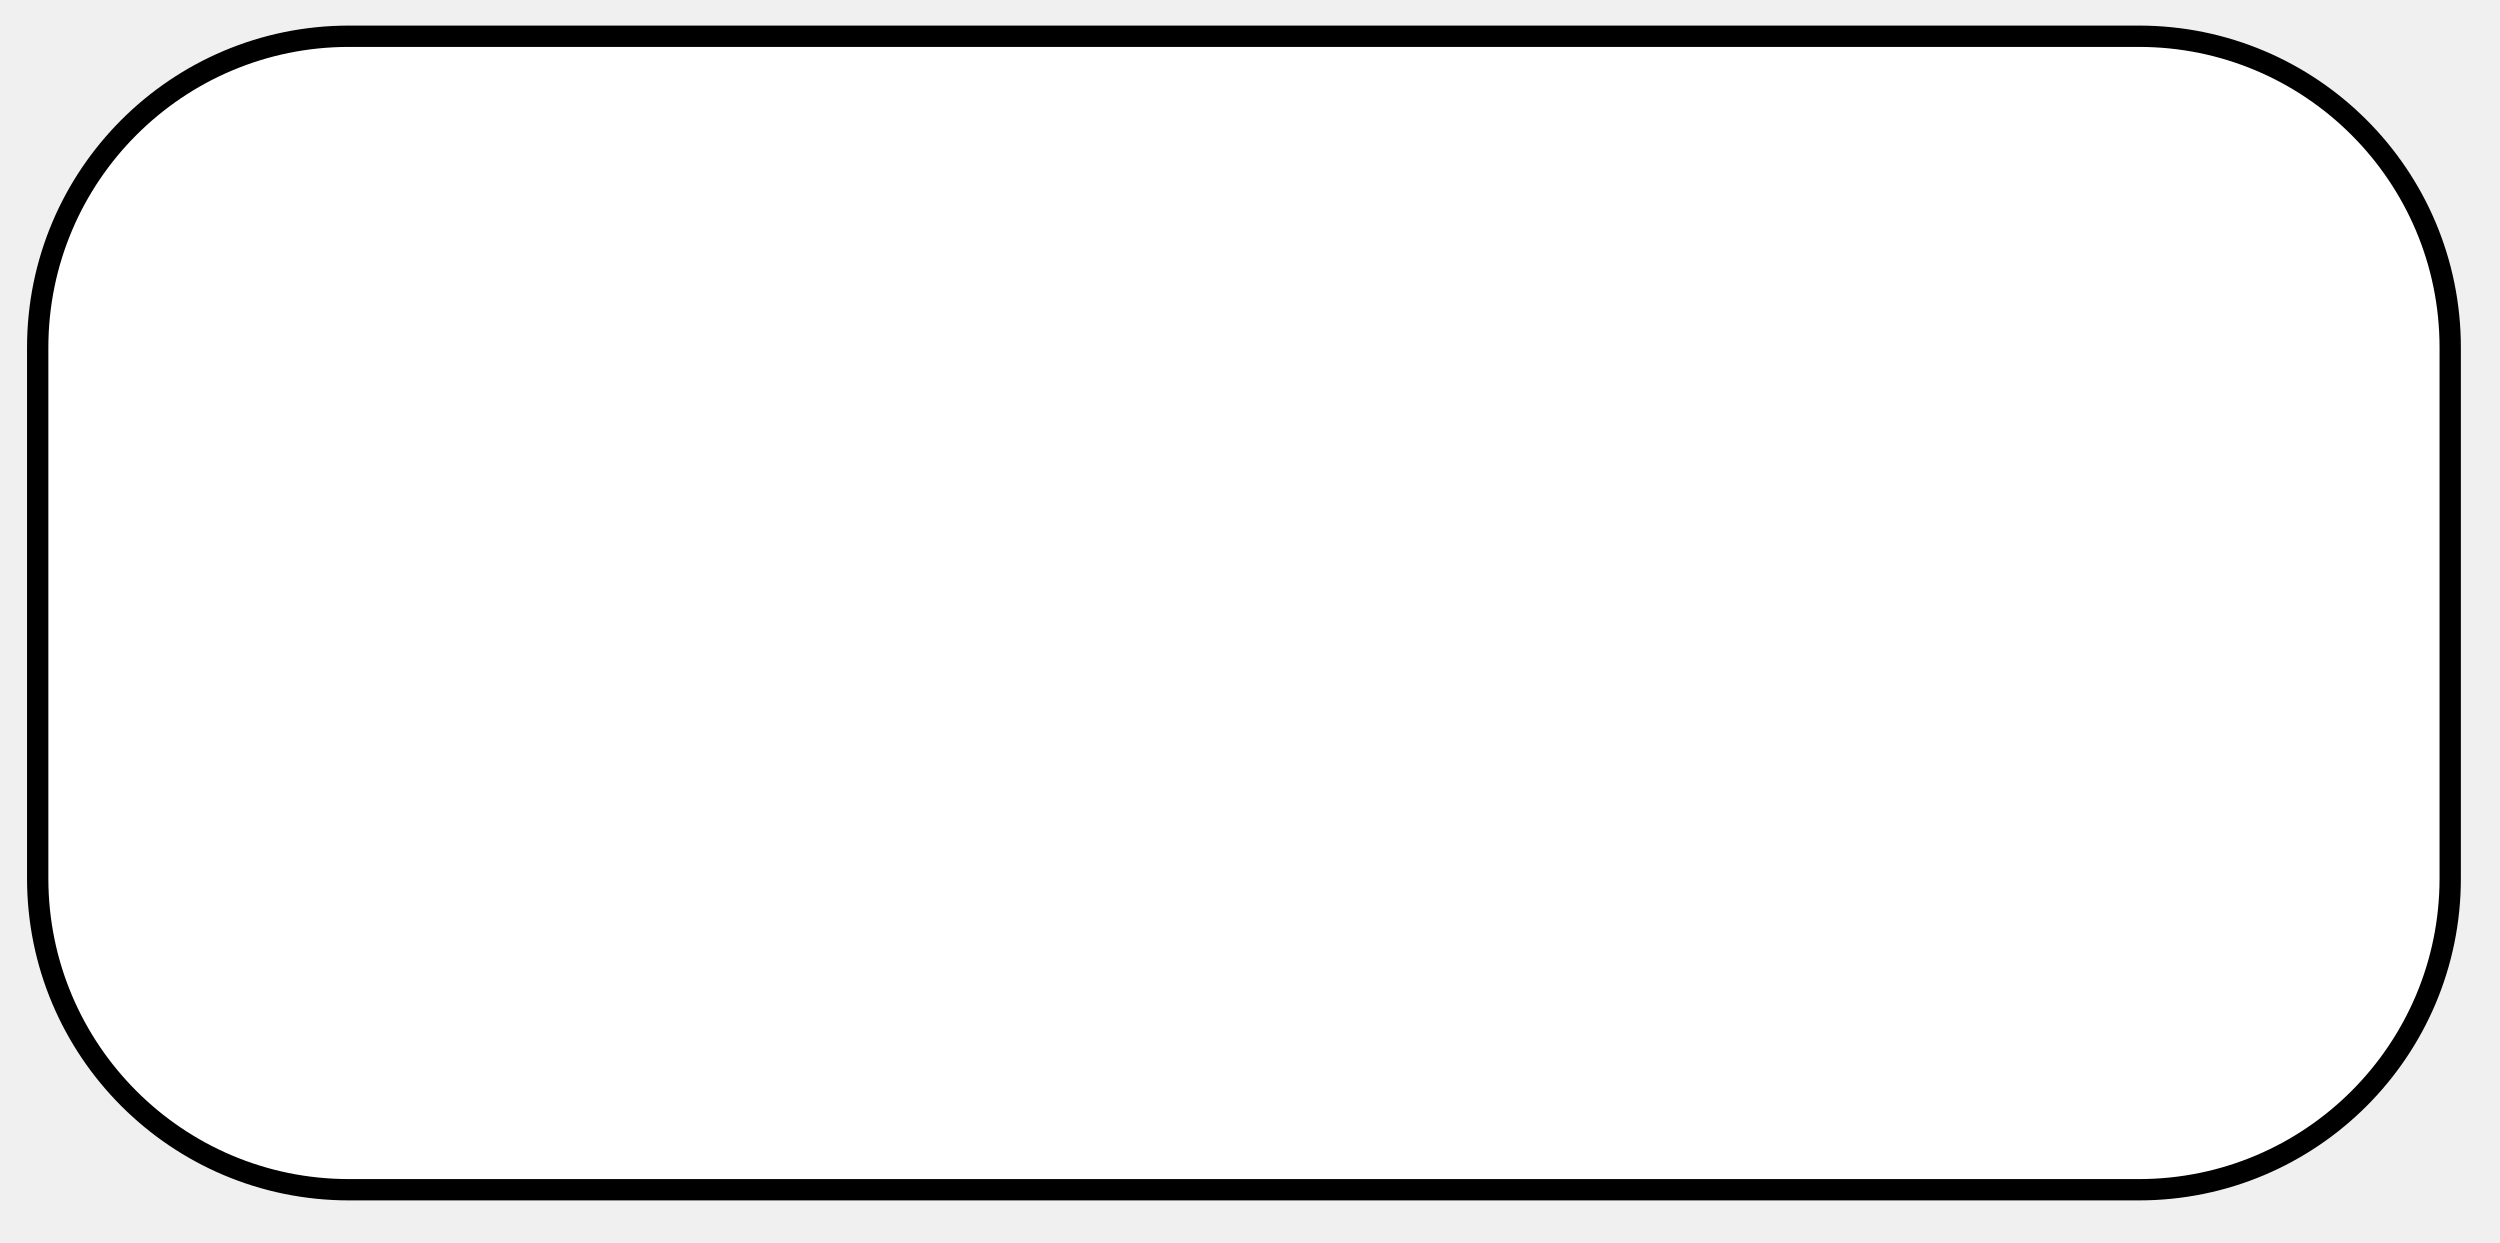
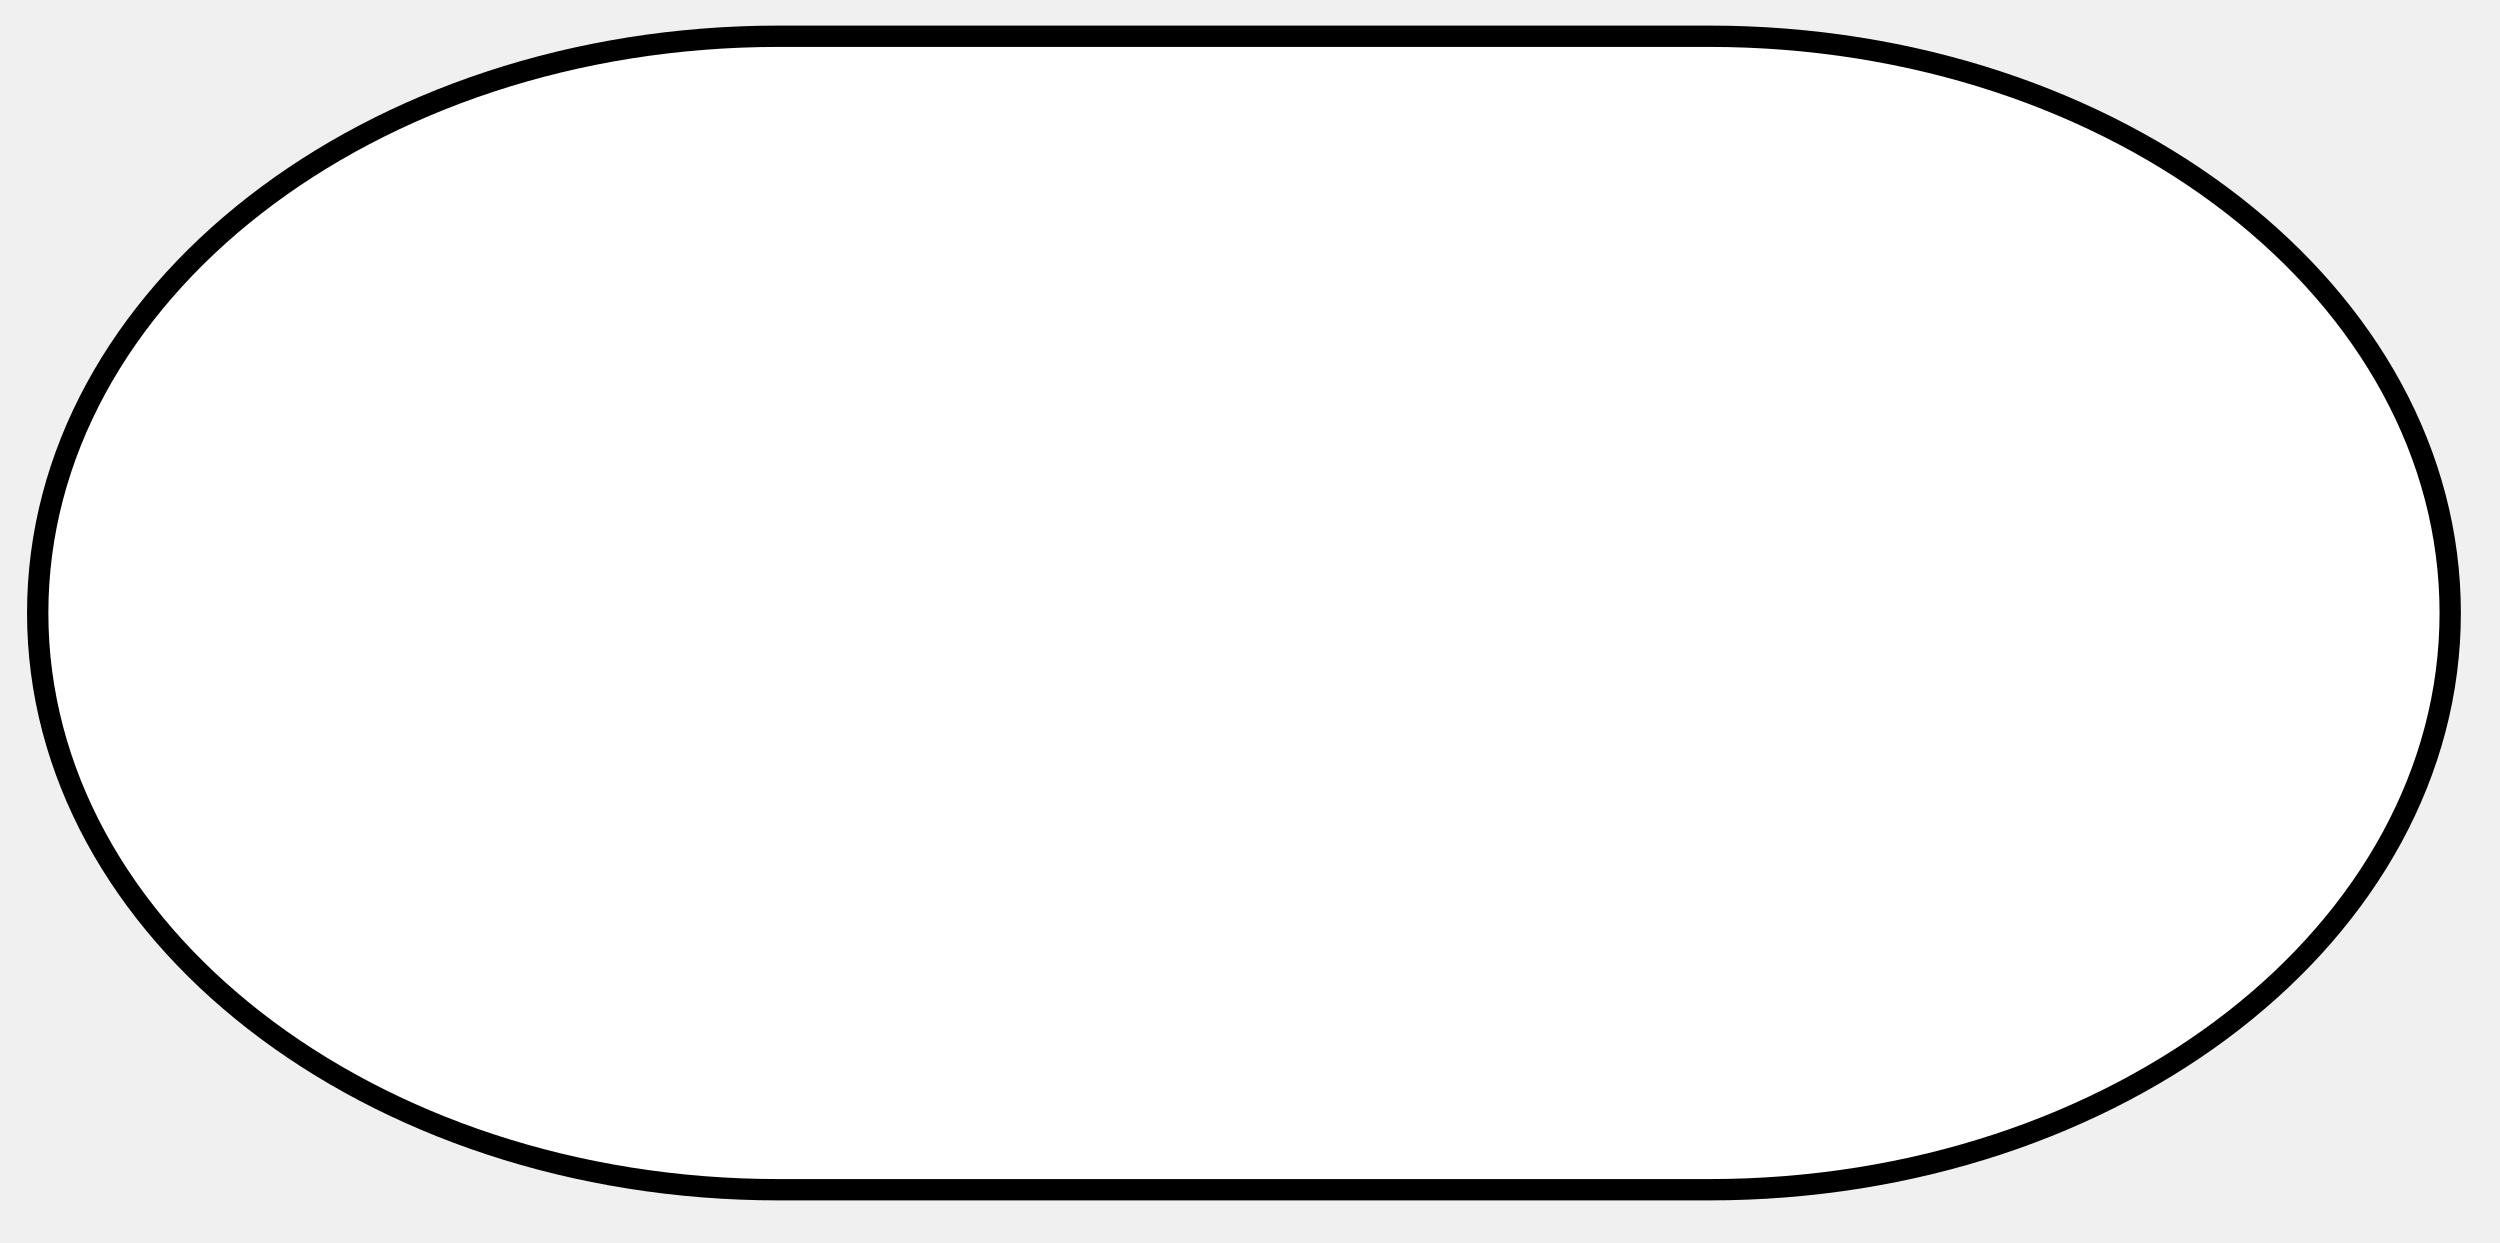
<svg xmlns="http://www.w3.org/2000/svg" id="svg1938" width="117.24" height="58.268" version="1.0">
  <defs id="defs1941" />
-   <rect style="opacity:1;fill:#ffffff;fill-opacity:1;fill-rule:nonzero;stroke:#000000;stroke-width:1;stroke-linecap:butt;stroke-linejoin:miter;marker:none;marker-start:none;marker-mid:none;marker-end:none;stroke-miterlimit:4;stroke-dasharray:none;stroke-dashoffset:0;stroke-opacity:1;visibility:visible;display:inline;overflow:visible;enable-background:accumulate" id="rect2409" width="113.137" height="54.094" x="1.768" y="1.7" rx="14.6" />
+   <rect style="opacity:1;fill:#ffffff;fill-opacity:1;fill-rule:nonzero;stroke:#000000;stroke-width:1;stroke-linecap:butt;stroke-linejoin:miter;marker:none;marker-start:none;marker-mid:none;marker-end:none;stroke-miterlimit:4;stroke-dasharray:none;stroke-dashoffset:0;stroke-opacity:1;visibility:visible;display:inline;overflow:visible;enable-background:accumulate" id="rect2409" width="113.137" height="54.094" x="1.768" y="1.7" rx="34.753" />
</svg>
